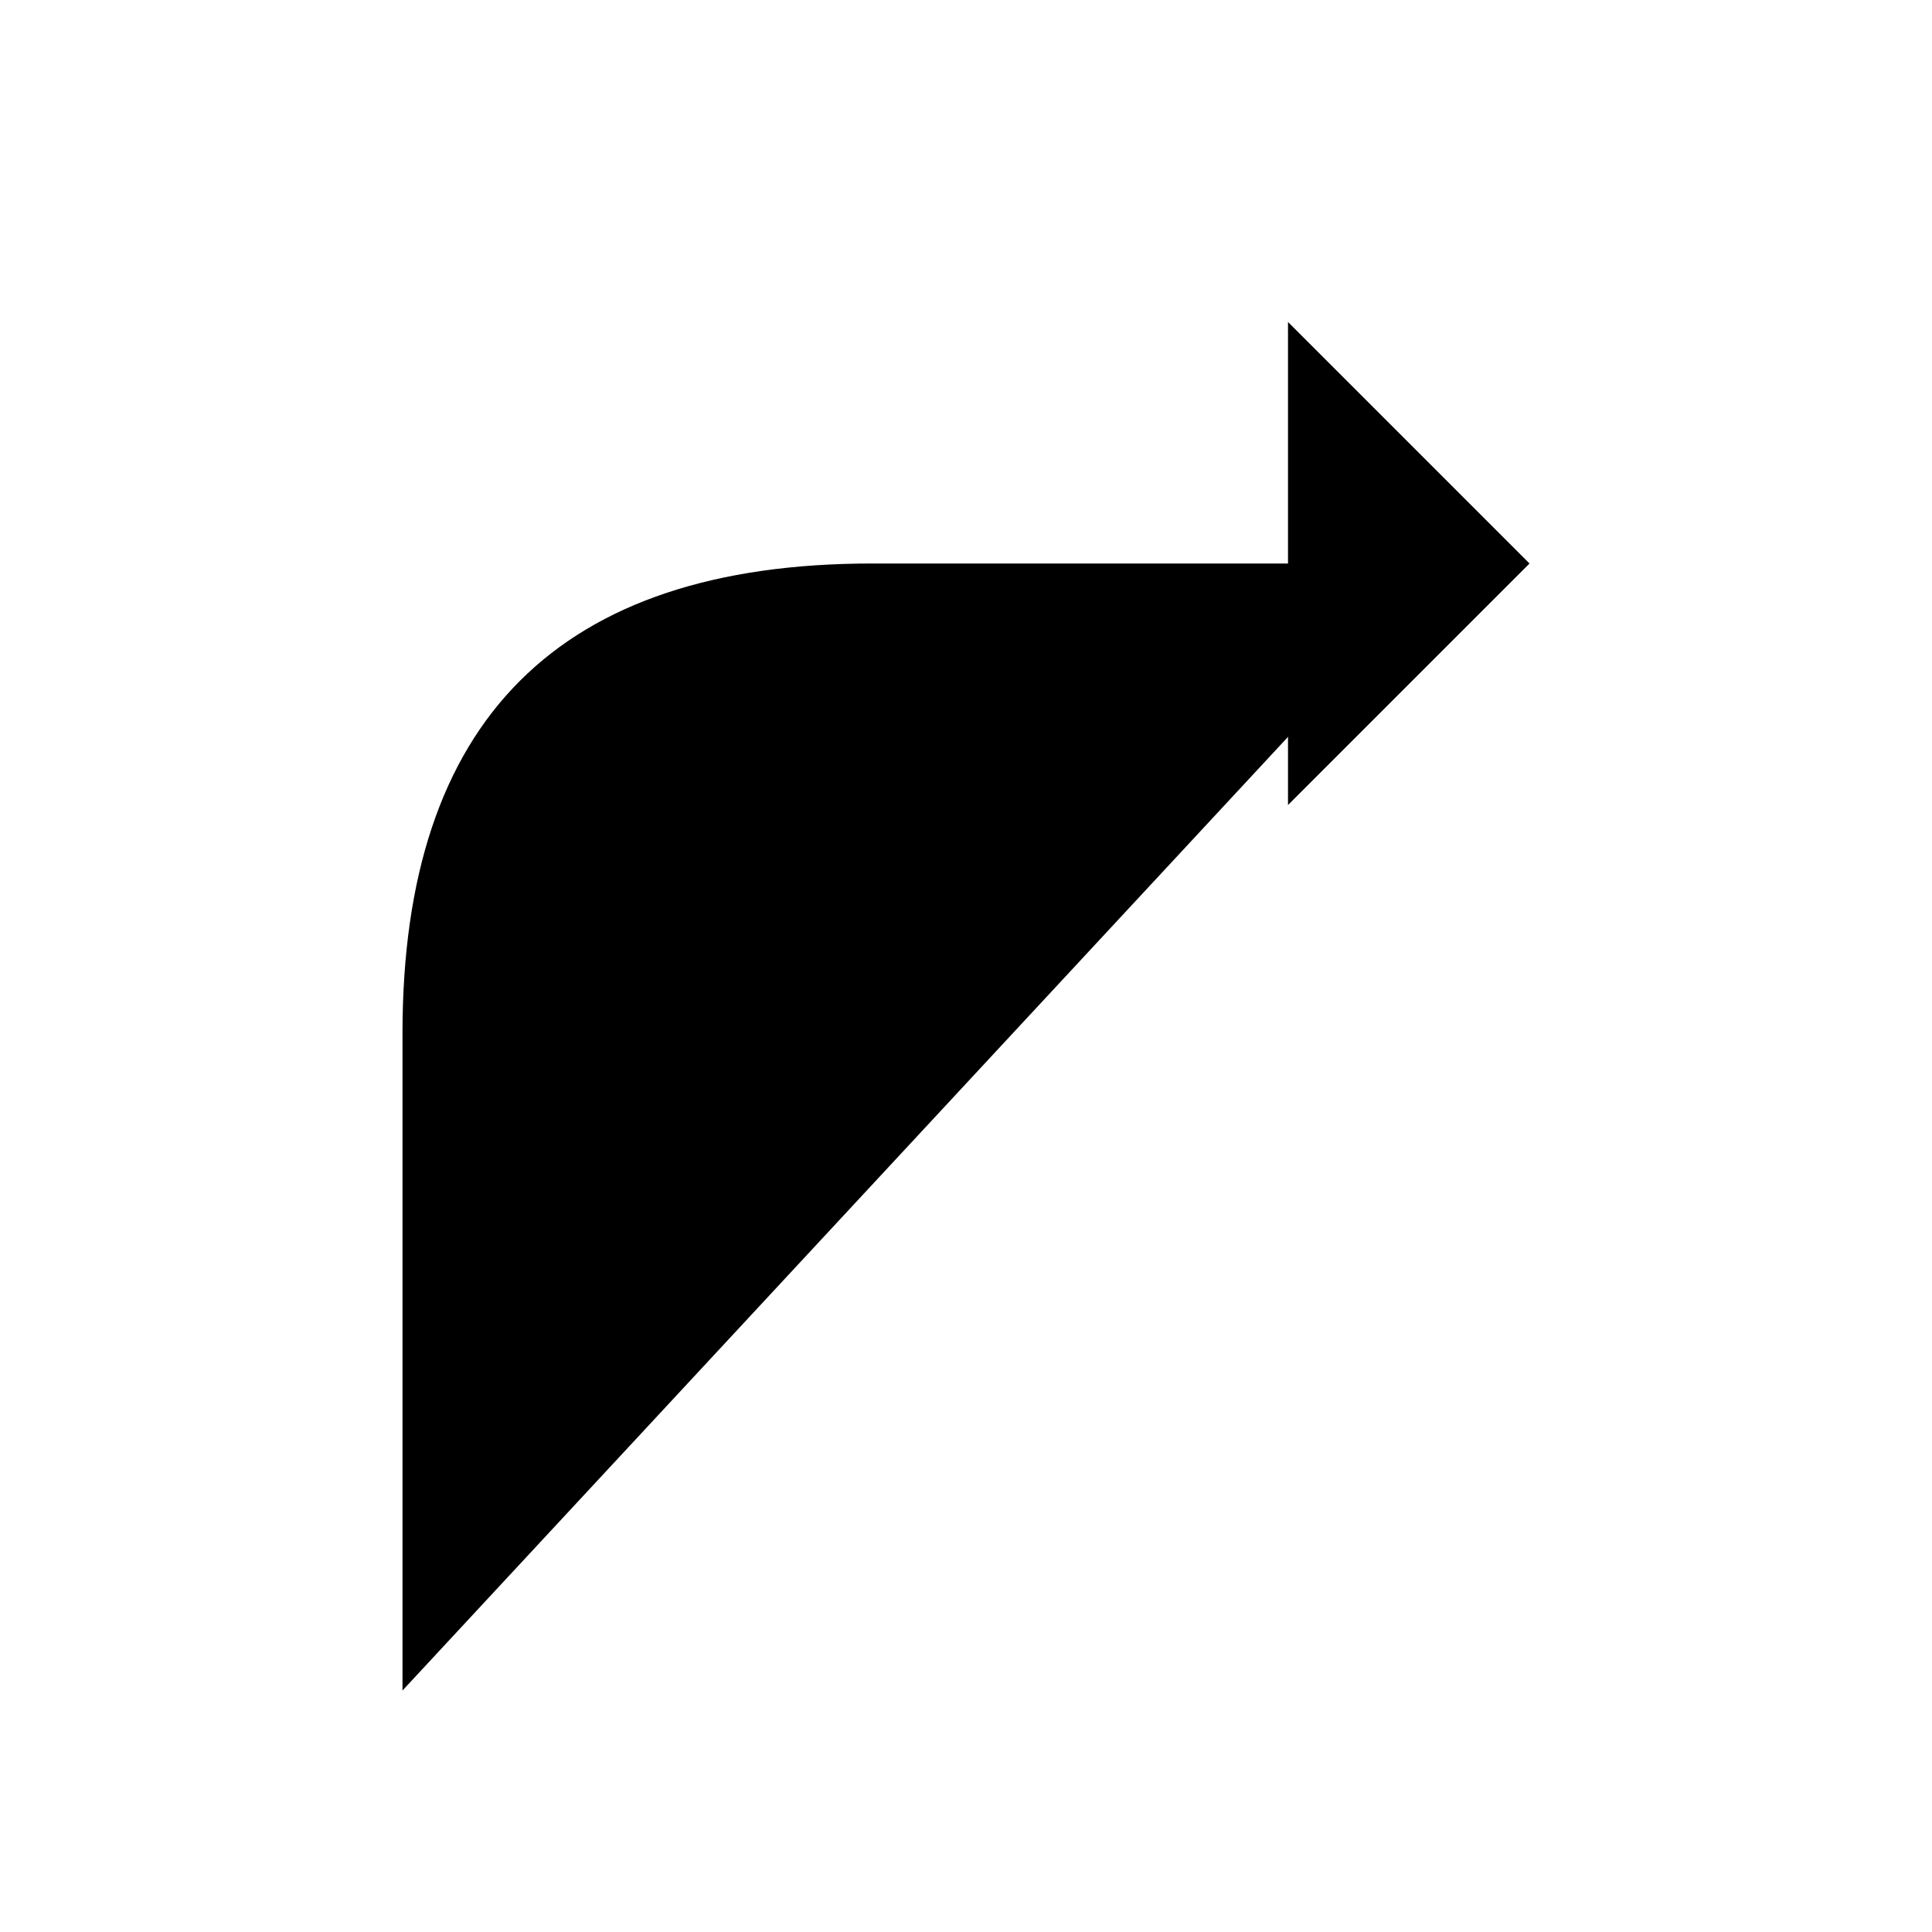
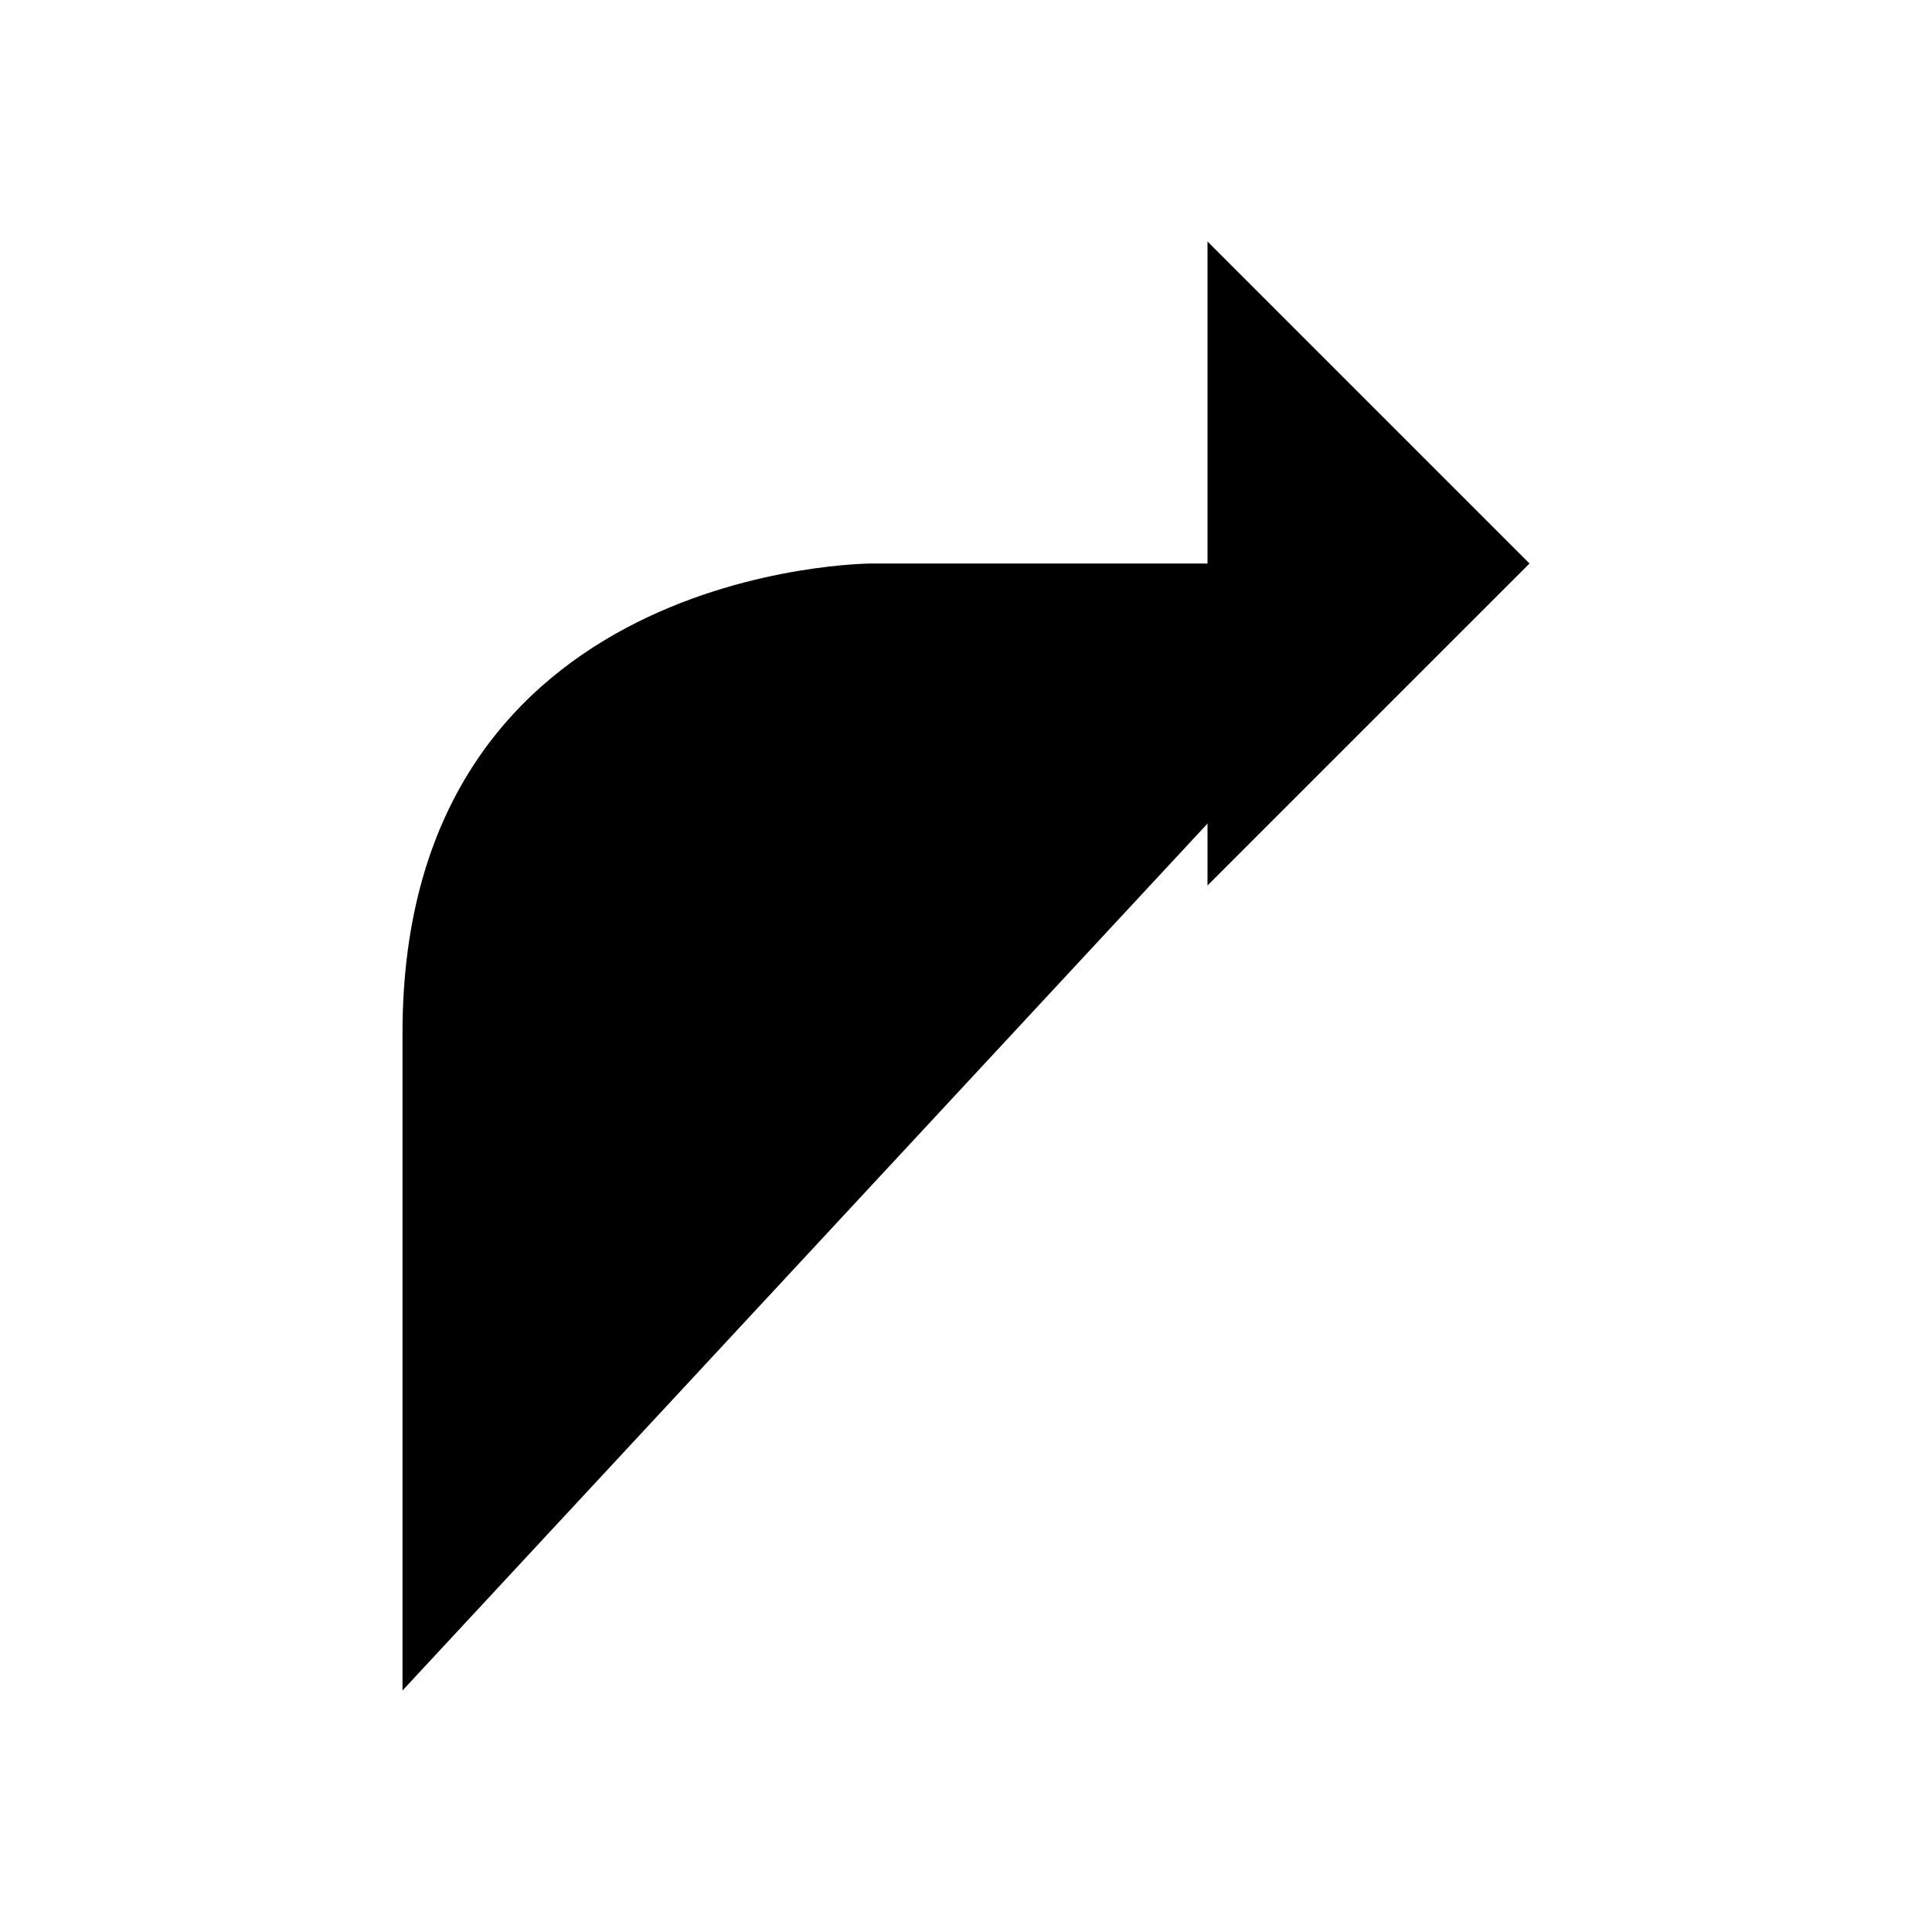
<svg xmlns="http://www.w3.org/2000/svg" role="img" width="24" height="24" viewBox="0 0 24 24" aria-labelledby="directionRightIconTitle">
-   <path d="M5,21 C5,19.444 5,16.722 5,12.833 C5,8.944 6.944,7 10.833,7 L18,7" />
-   <polyline points="16 4 19 7 16 10 16 10" />
+   <path d="M18 7H10.833C10.833 7 5 7 5 12.833C5 18.667 5 21 5 21" />
+   <path d="M15 11L19 7L15 3" />
</svg>
